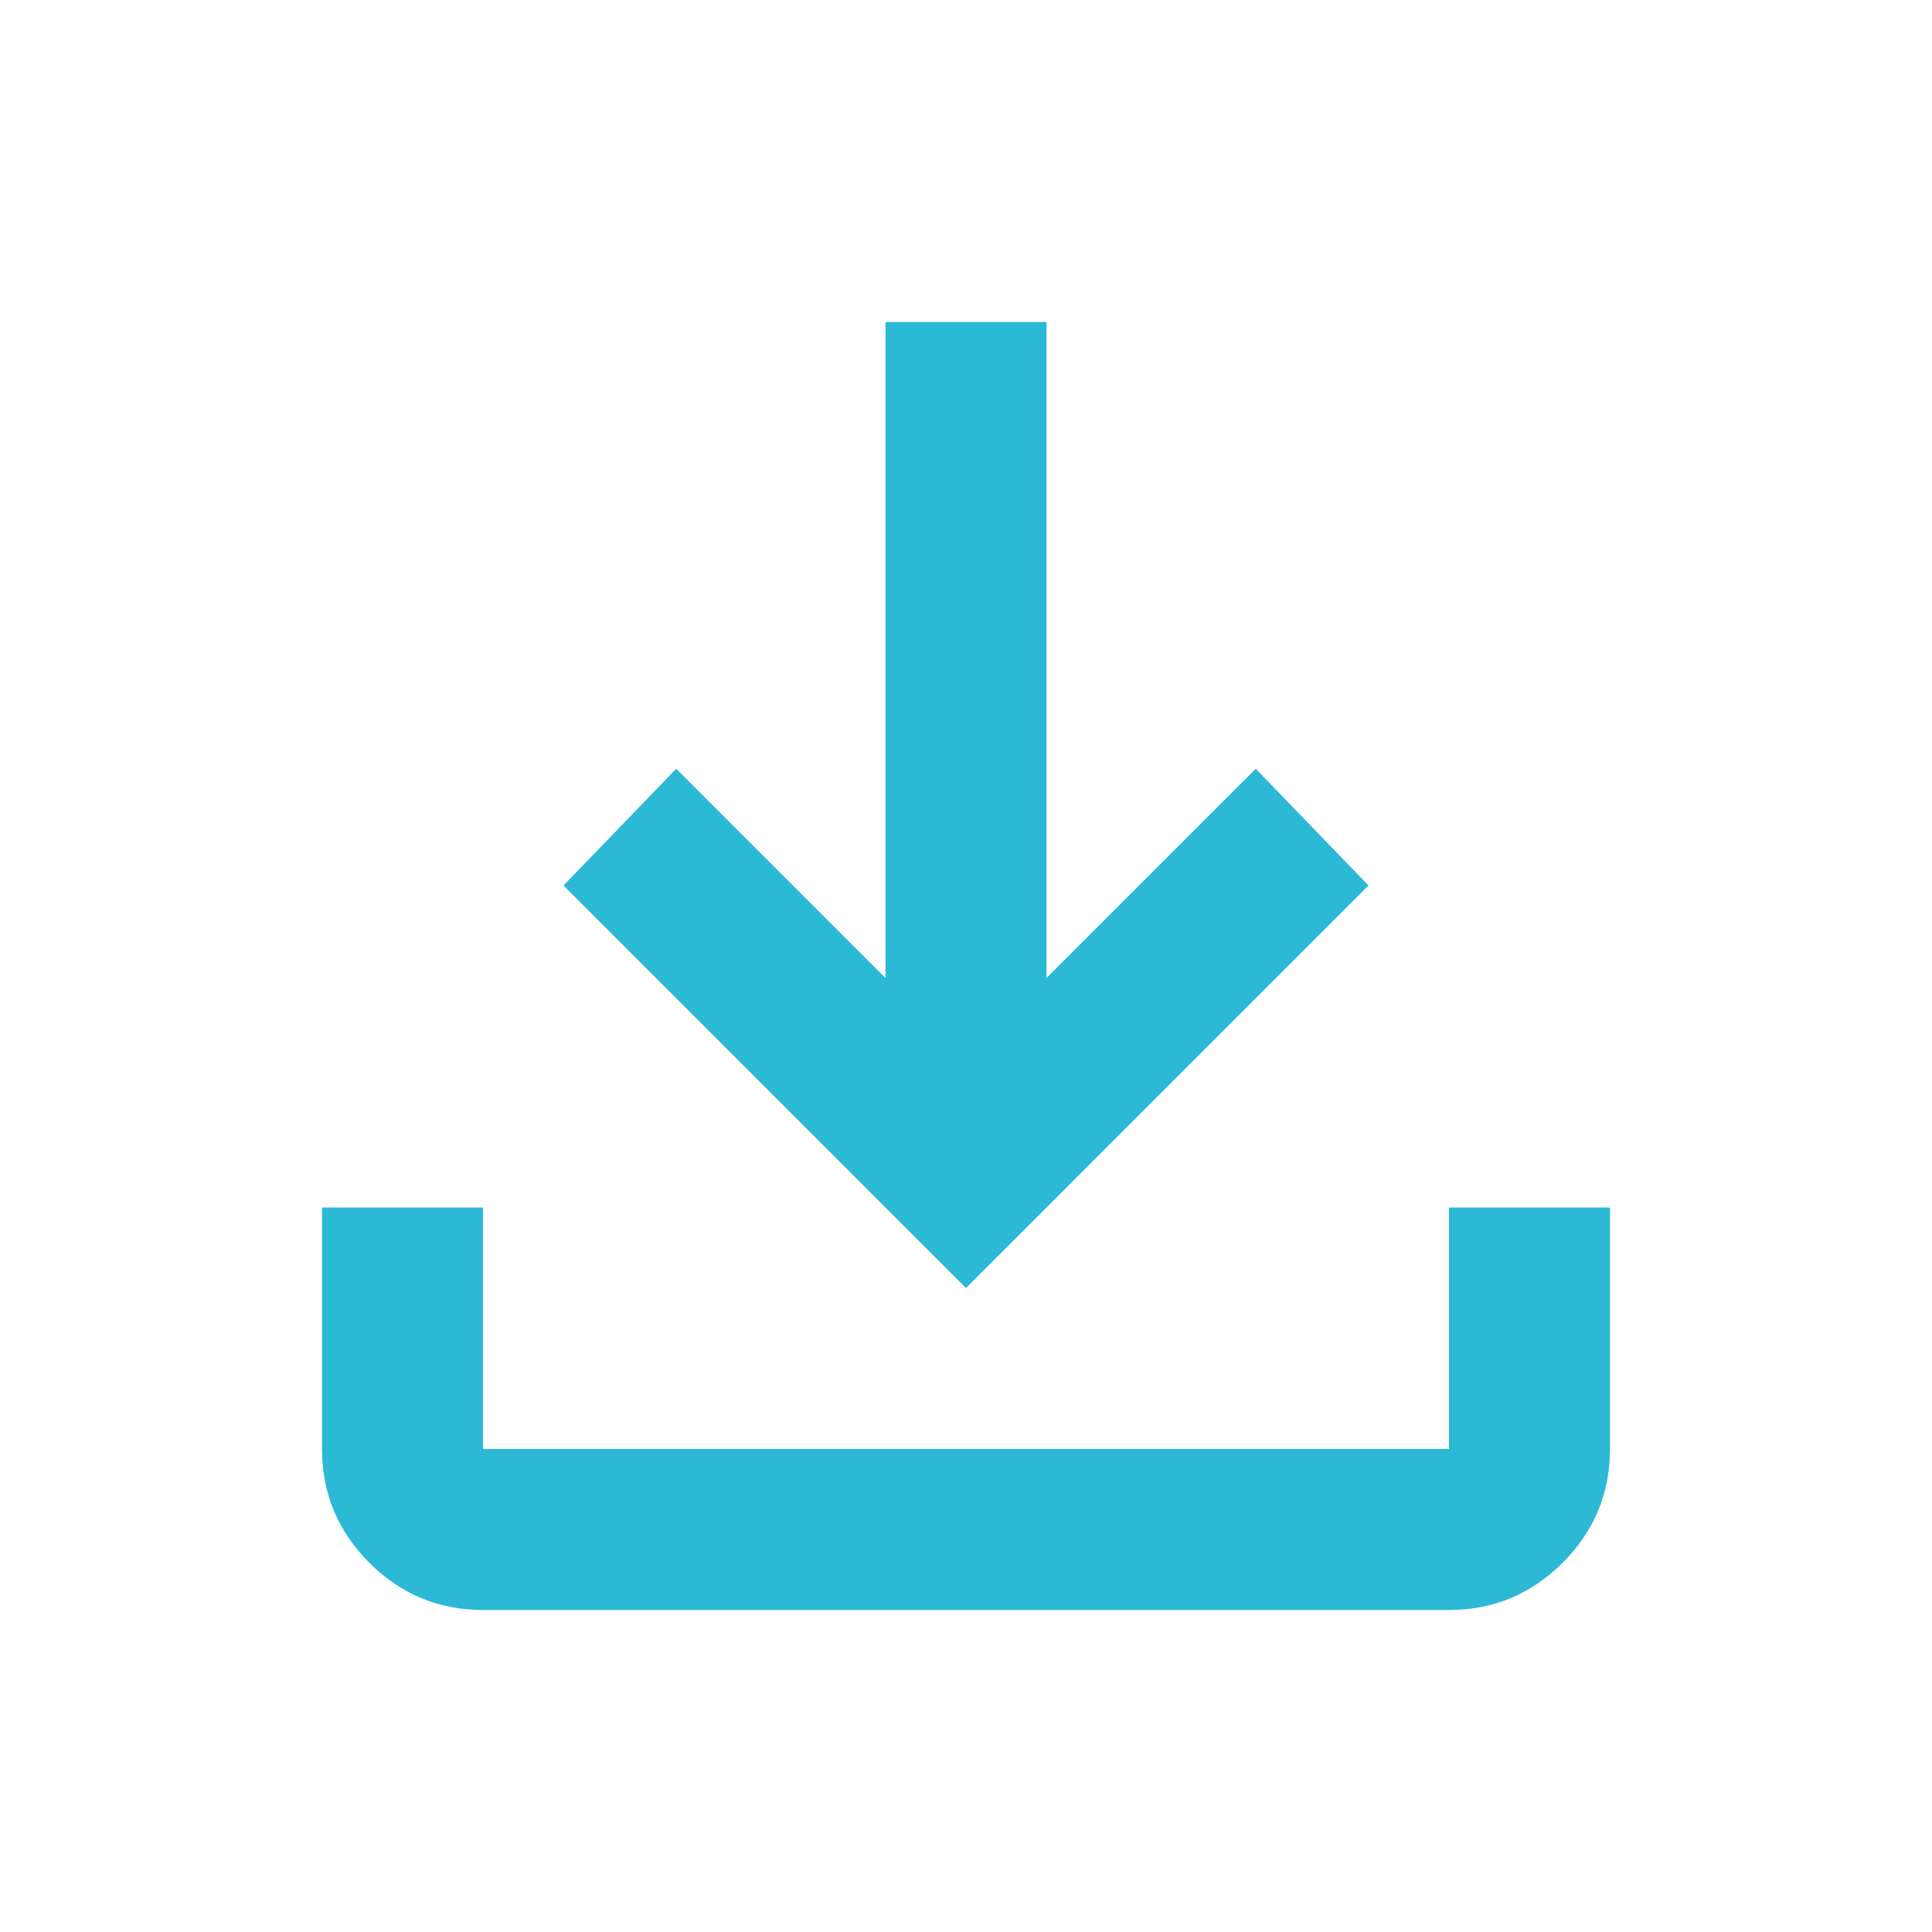
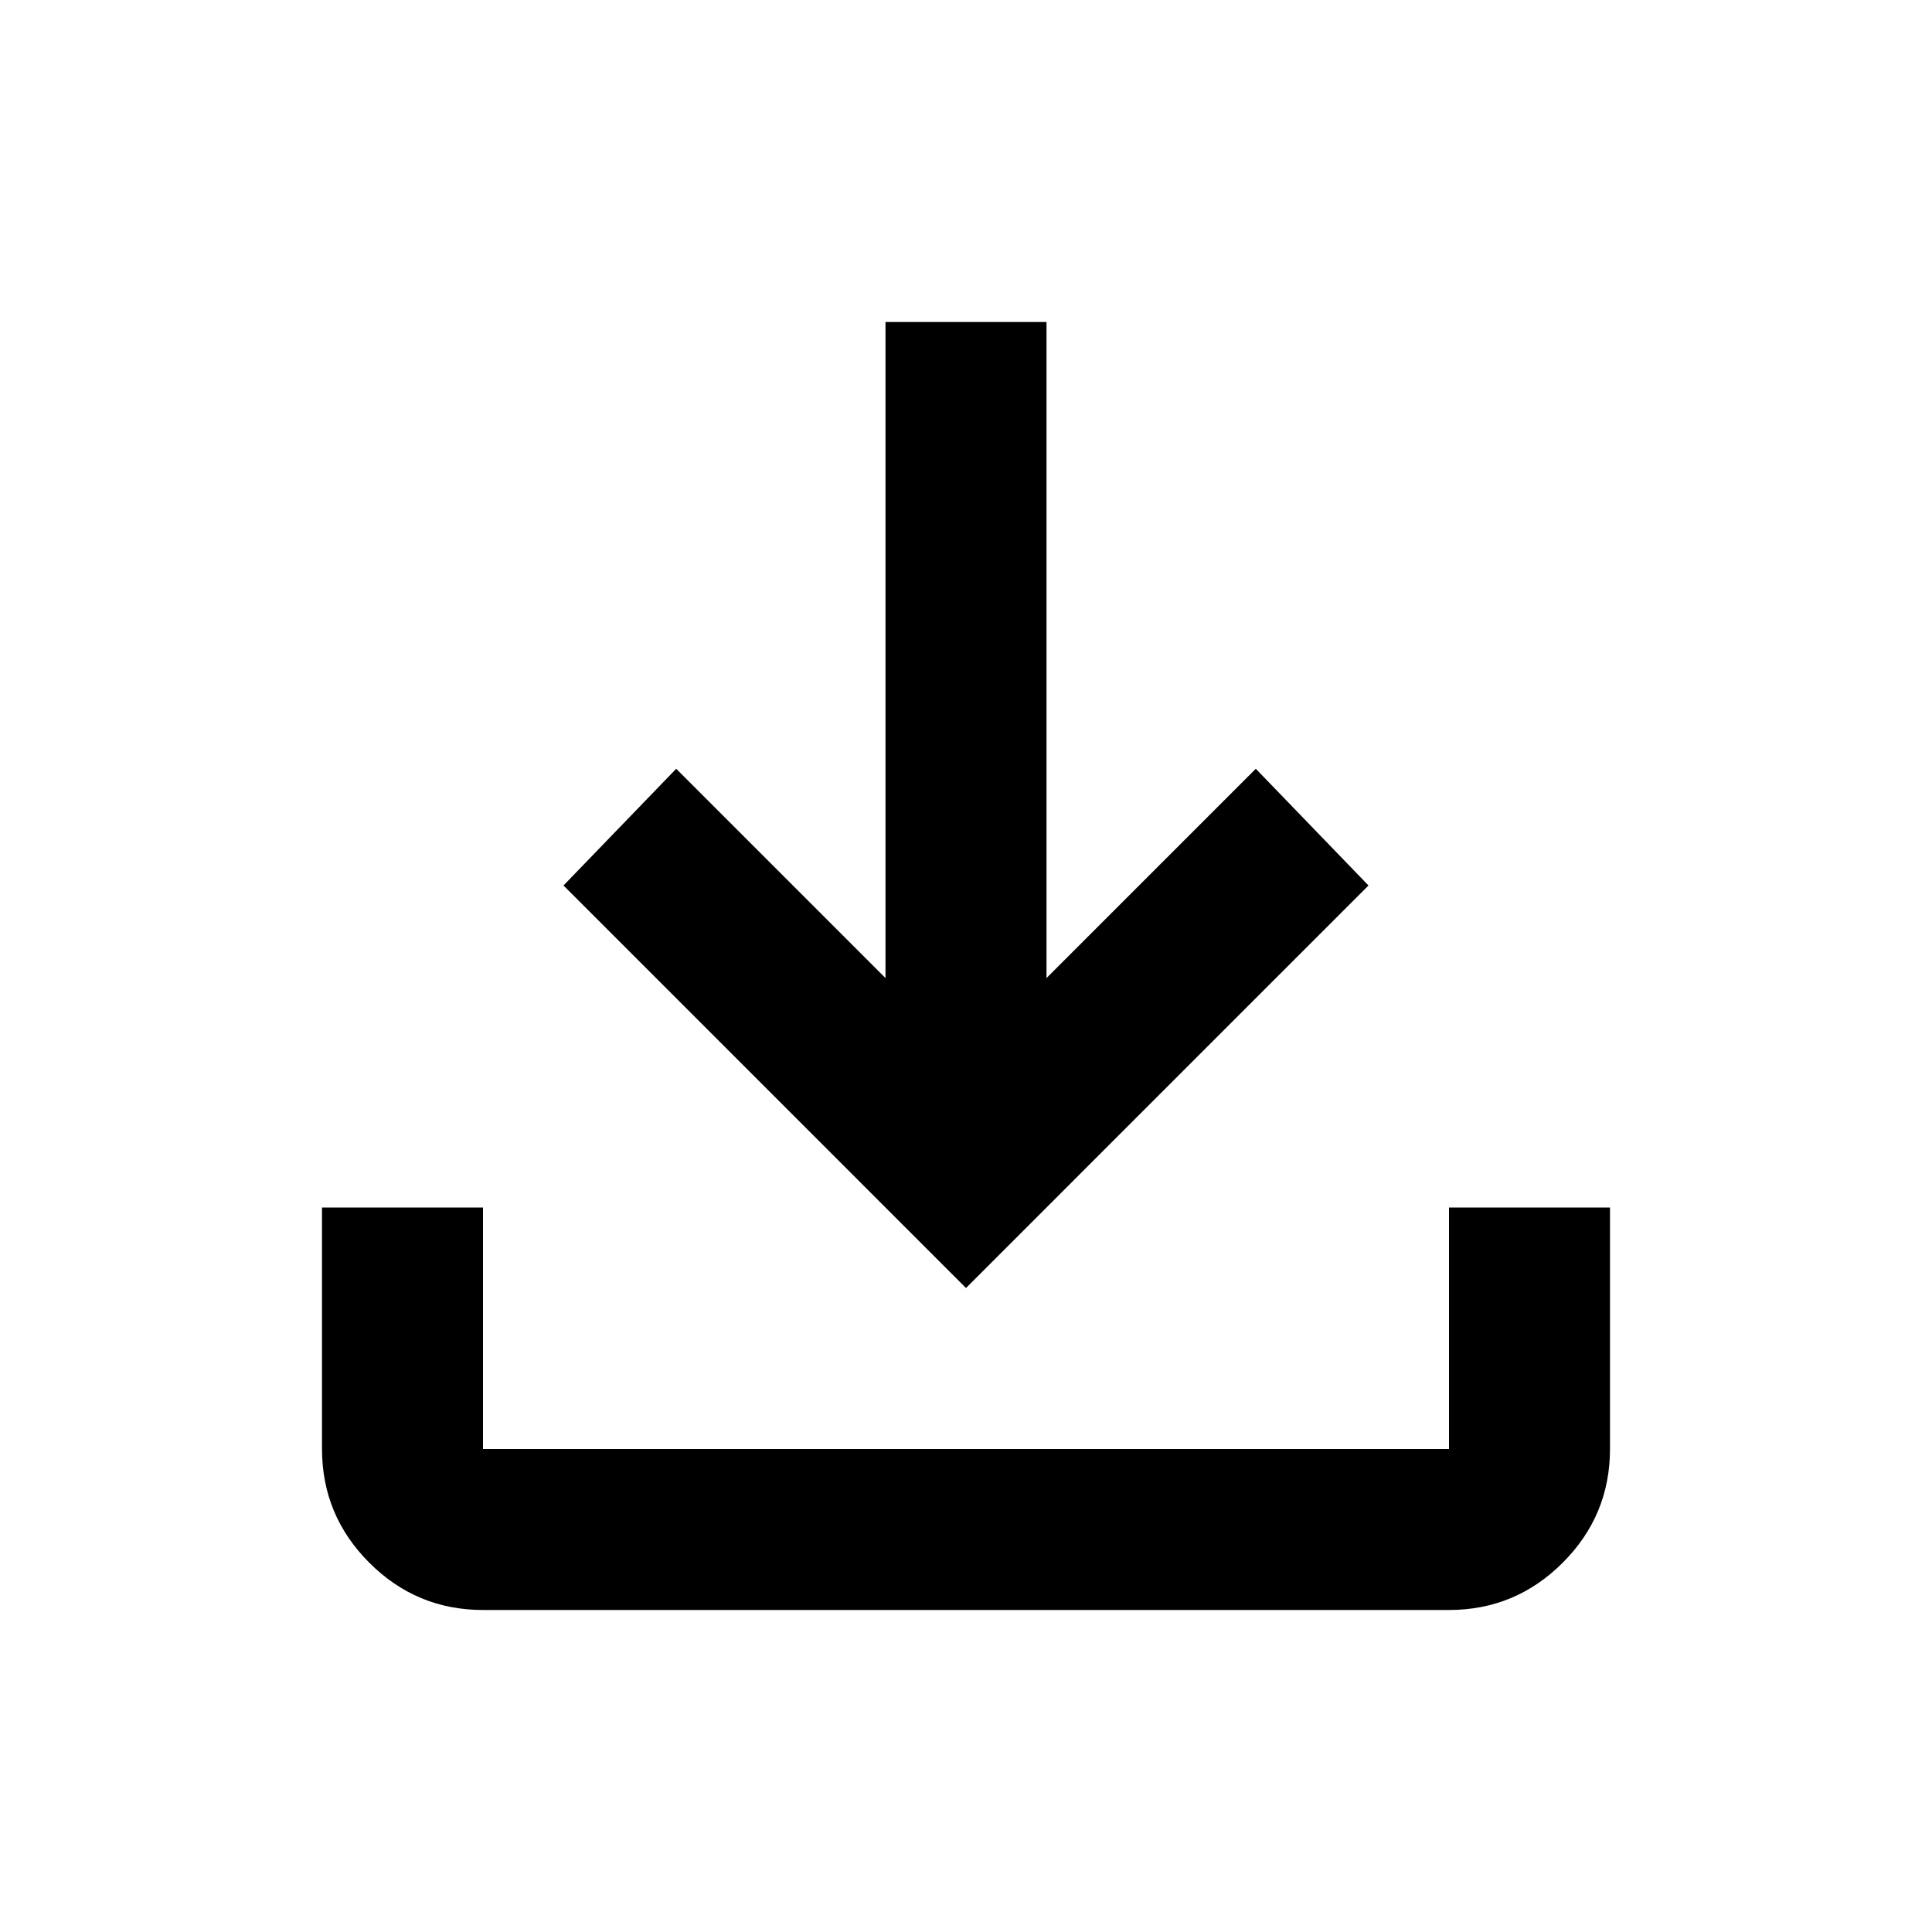
- <svg xmlns="http://www.w3.org/2000/svg" viewBox="0 0 85 85" fill="none">
-   <path d="M42.5 56.667L24.792 38.958L29.75 33.823L38.958 43.031V14.167H46.042V43.031L55.25 33.823L60.208 38.958L42.5 56.667ZM21.25 70.833C19.302 70.833 17.635 70.14 16.247 68.753C14.86 67.365 14.167 65.698 14.167 63.75V53.125H21.25V63.75H63.75V53.125H70.833V63.75C70.833 65.698 70.14 67.365 68.753 68.753C67.365 70.14 65.698 70.833 63.75 70.833H21.25Z" fill="#2BB9D6" />
+ <svg xmlns="http://www.w3.org/2000/svg" viewBox="0 0 85 85" fill="">
+   <path d="M42.5 56.667L24.792 38.958L29.75 33.823L38.958 43.031V14.167H46.042V43.031L55.25 33.823L60.208 38.958L42.5 56.667ZM21.25 70.833C19.302 70.833 17.635 70.14 16.247 68.753C14.86 67.365 14.167 65.698 14.167 63.75V53.125H21.25V63.75H63.75V53.125H70.833V63.75C70.833 65.698 70.14 67.365 68.753 68.753C67.365 70.14 65.698 70.833 63.75 70.833H21.25Z" fill="" />
</svg>
